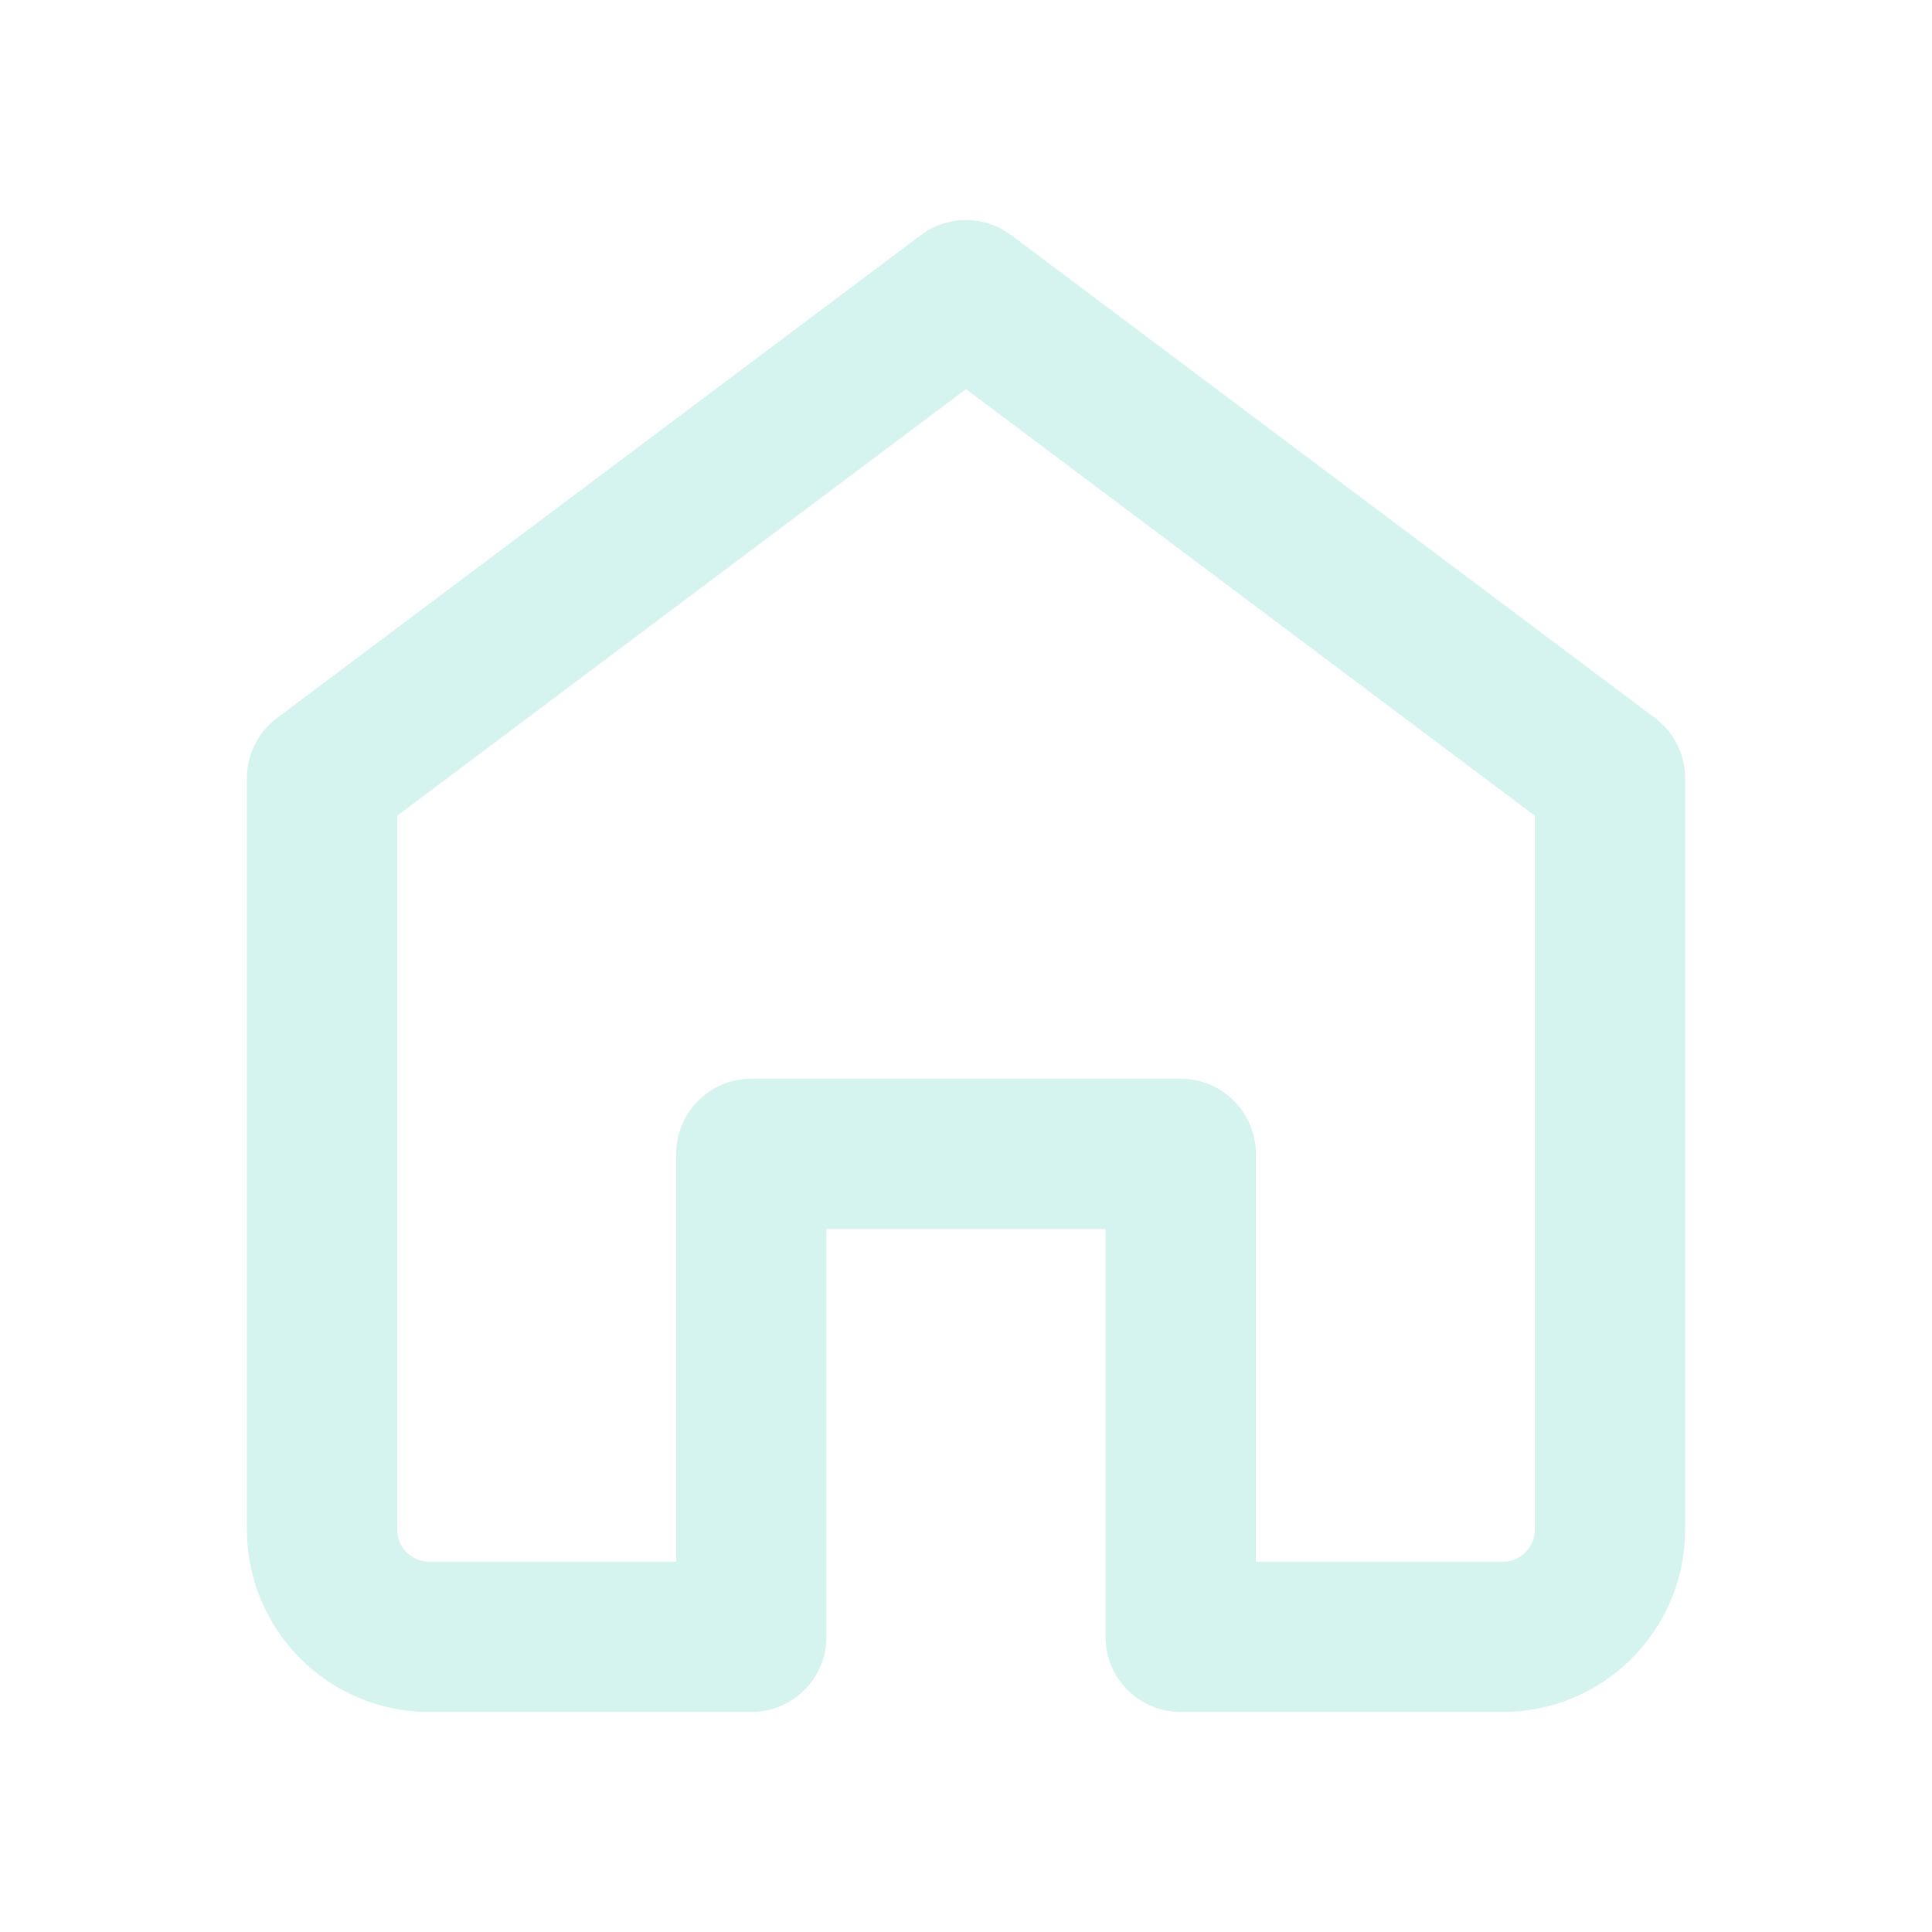
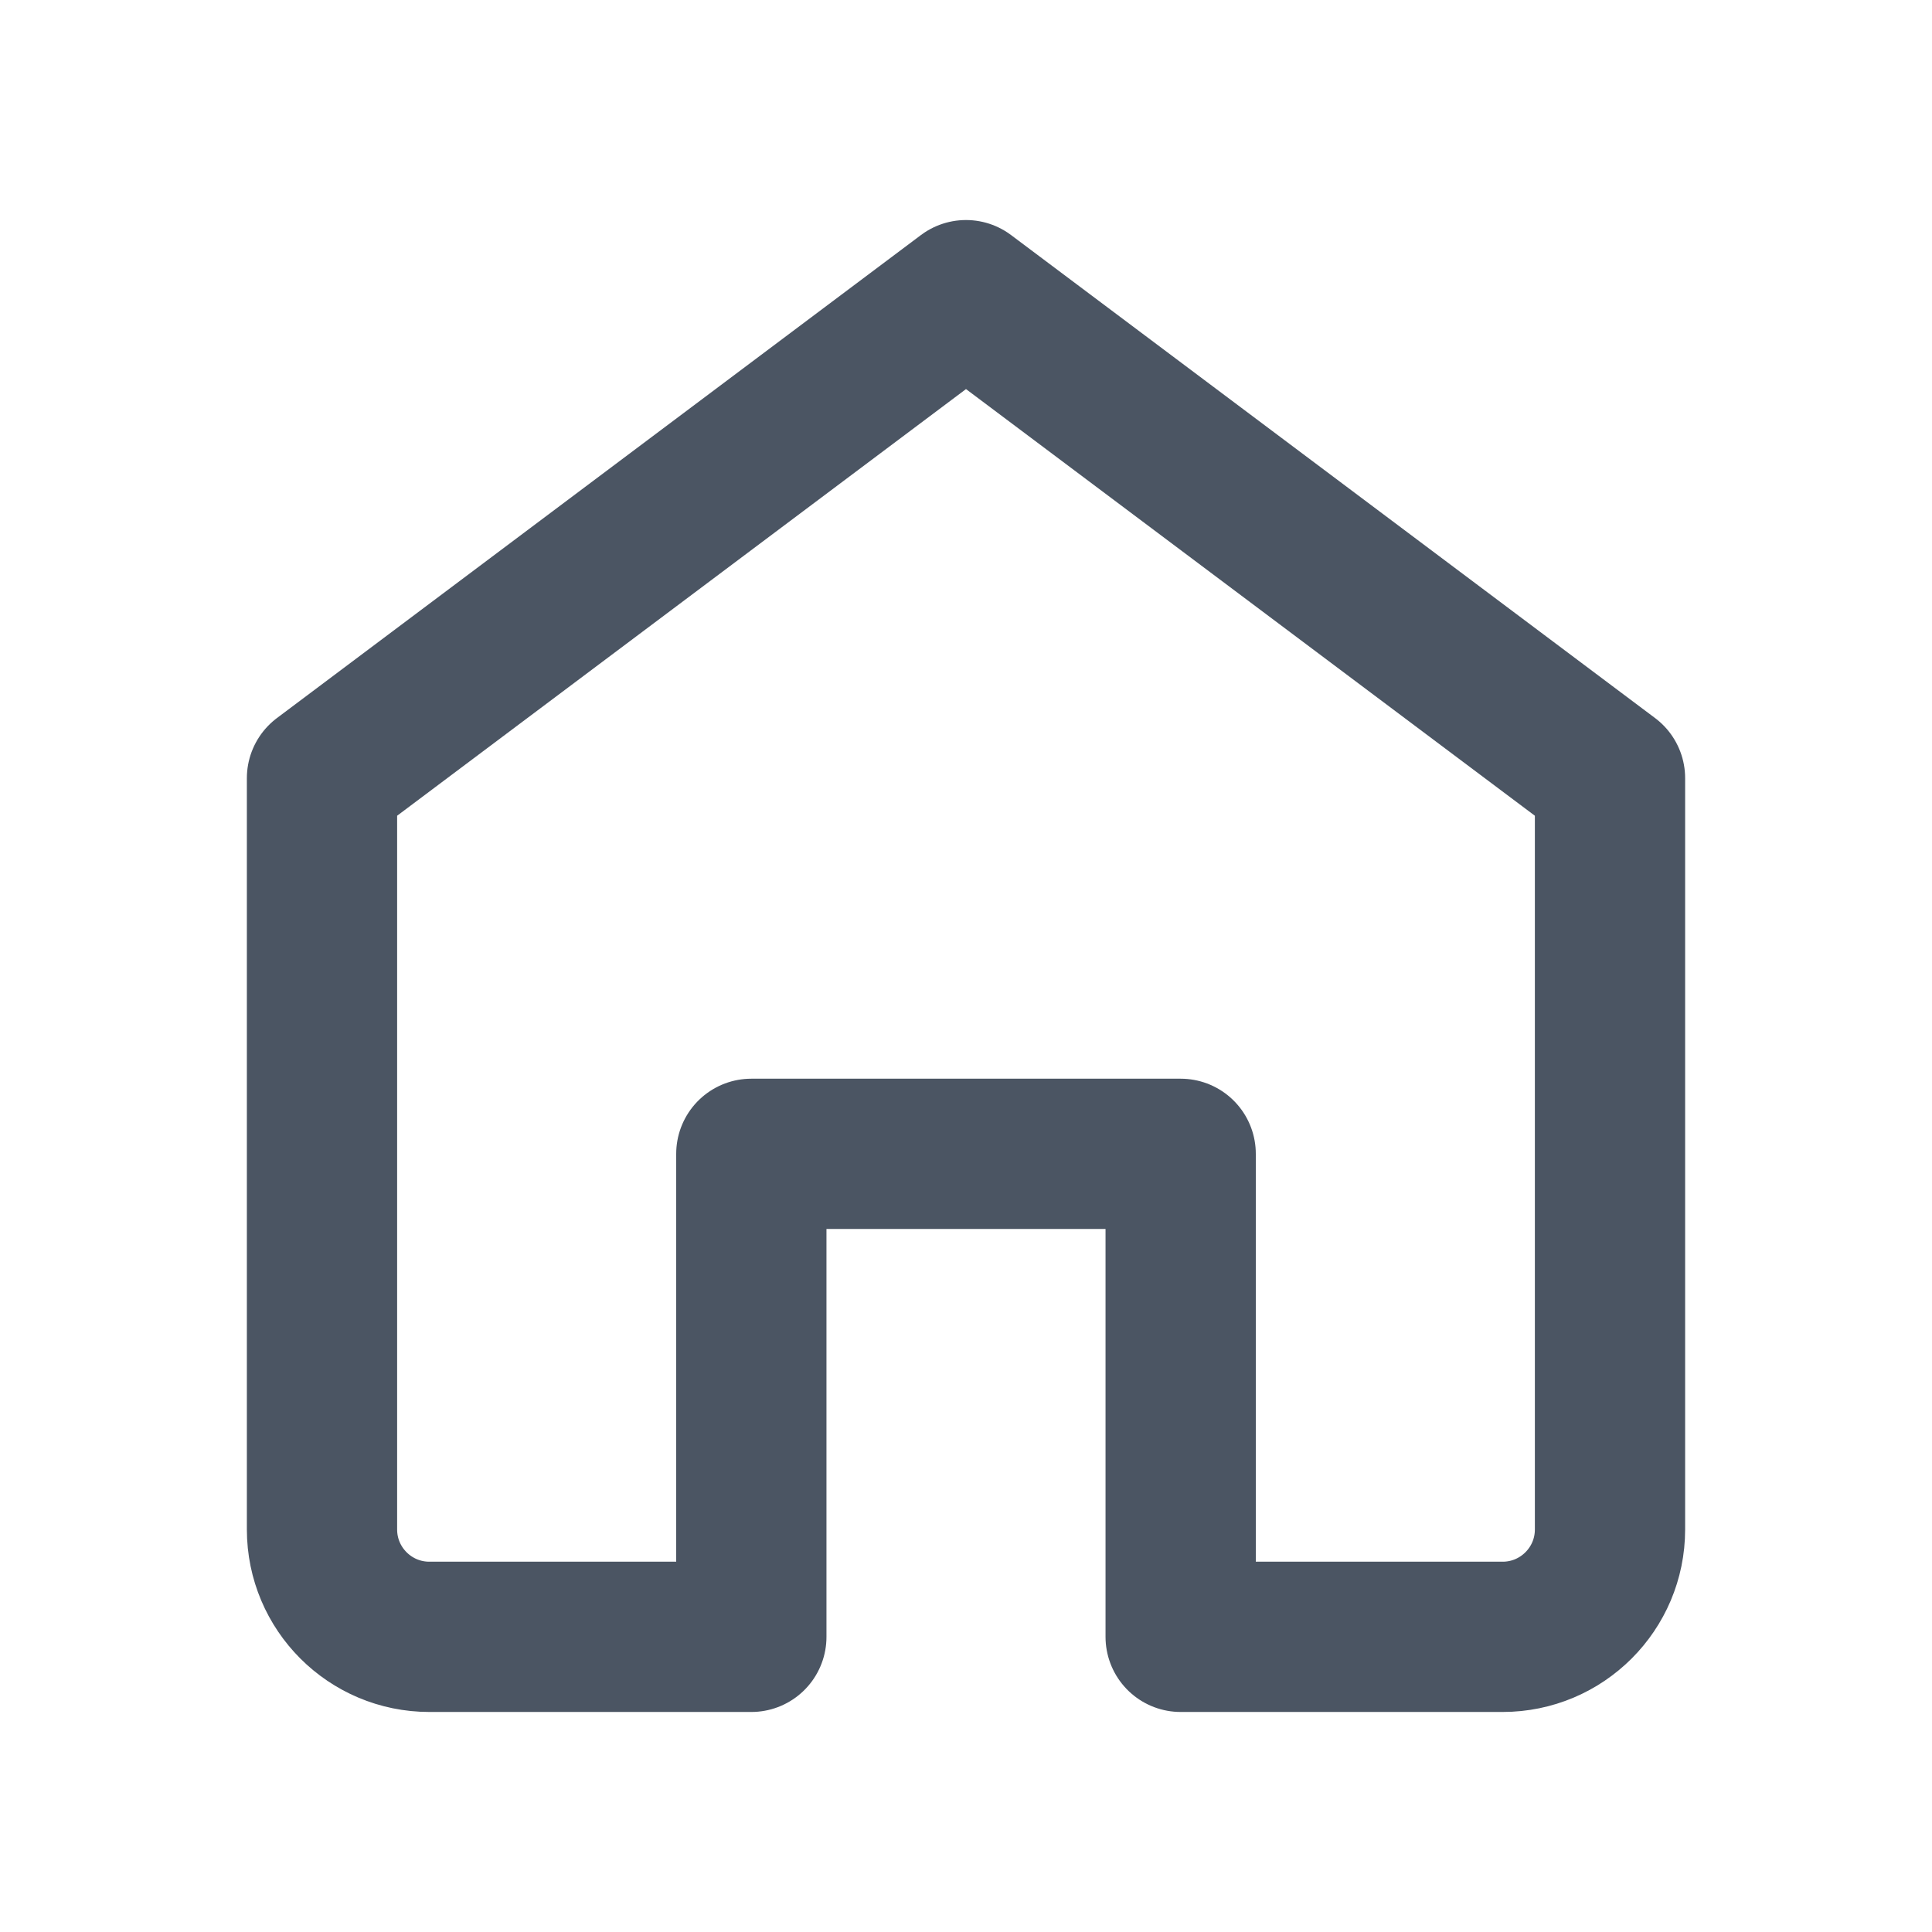
<svg xmlns="http://www.w3.org/2000/svg" preserveAspectRatio="none" overflow="visible" width="18" height="18" viewBox="0 0 18 18" fill="none">
-   <path d="M3 7.25L9 2.75L15 7.25V14.25C15 14.802 14.552 15.25 14 15.25H11V10.75H7V15.25H4C3.448 15.25 3 14.802 3 14.25V7.25Z" stroke="#D5F3EF" stroke-width="1.4" stroke-linejoin="round" />
+   <path d="M3 7.25L9 2.75L15 7.25V14.25C15 14.802 14.552 15.25 14 15.25H11V10.75H7V15.25H4C3.448 15.25 3 14.802 3 14.25V7.25Z" stroke="#4B5563" stroke-width="1.4" stroke-linejoin="round" />
</svg>
